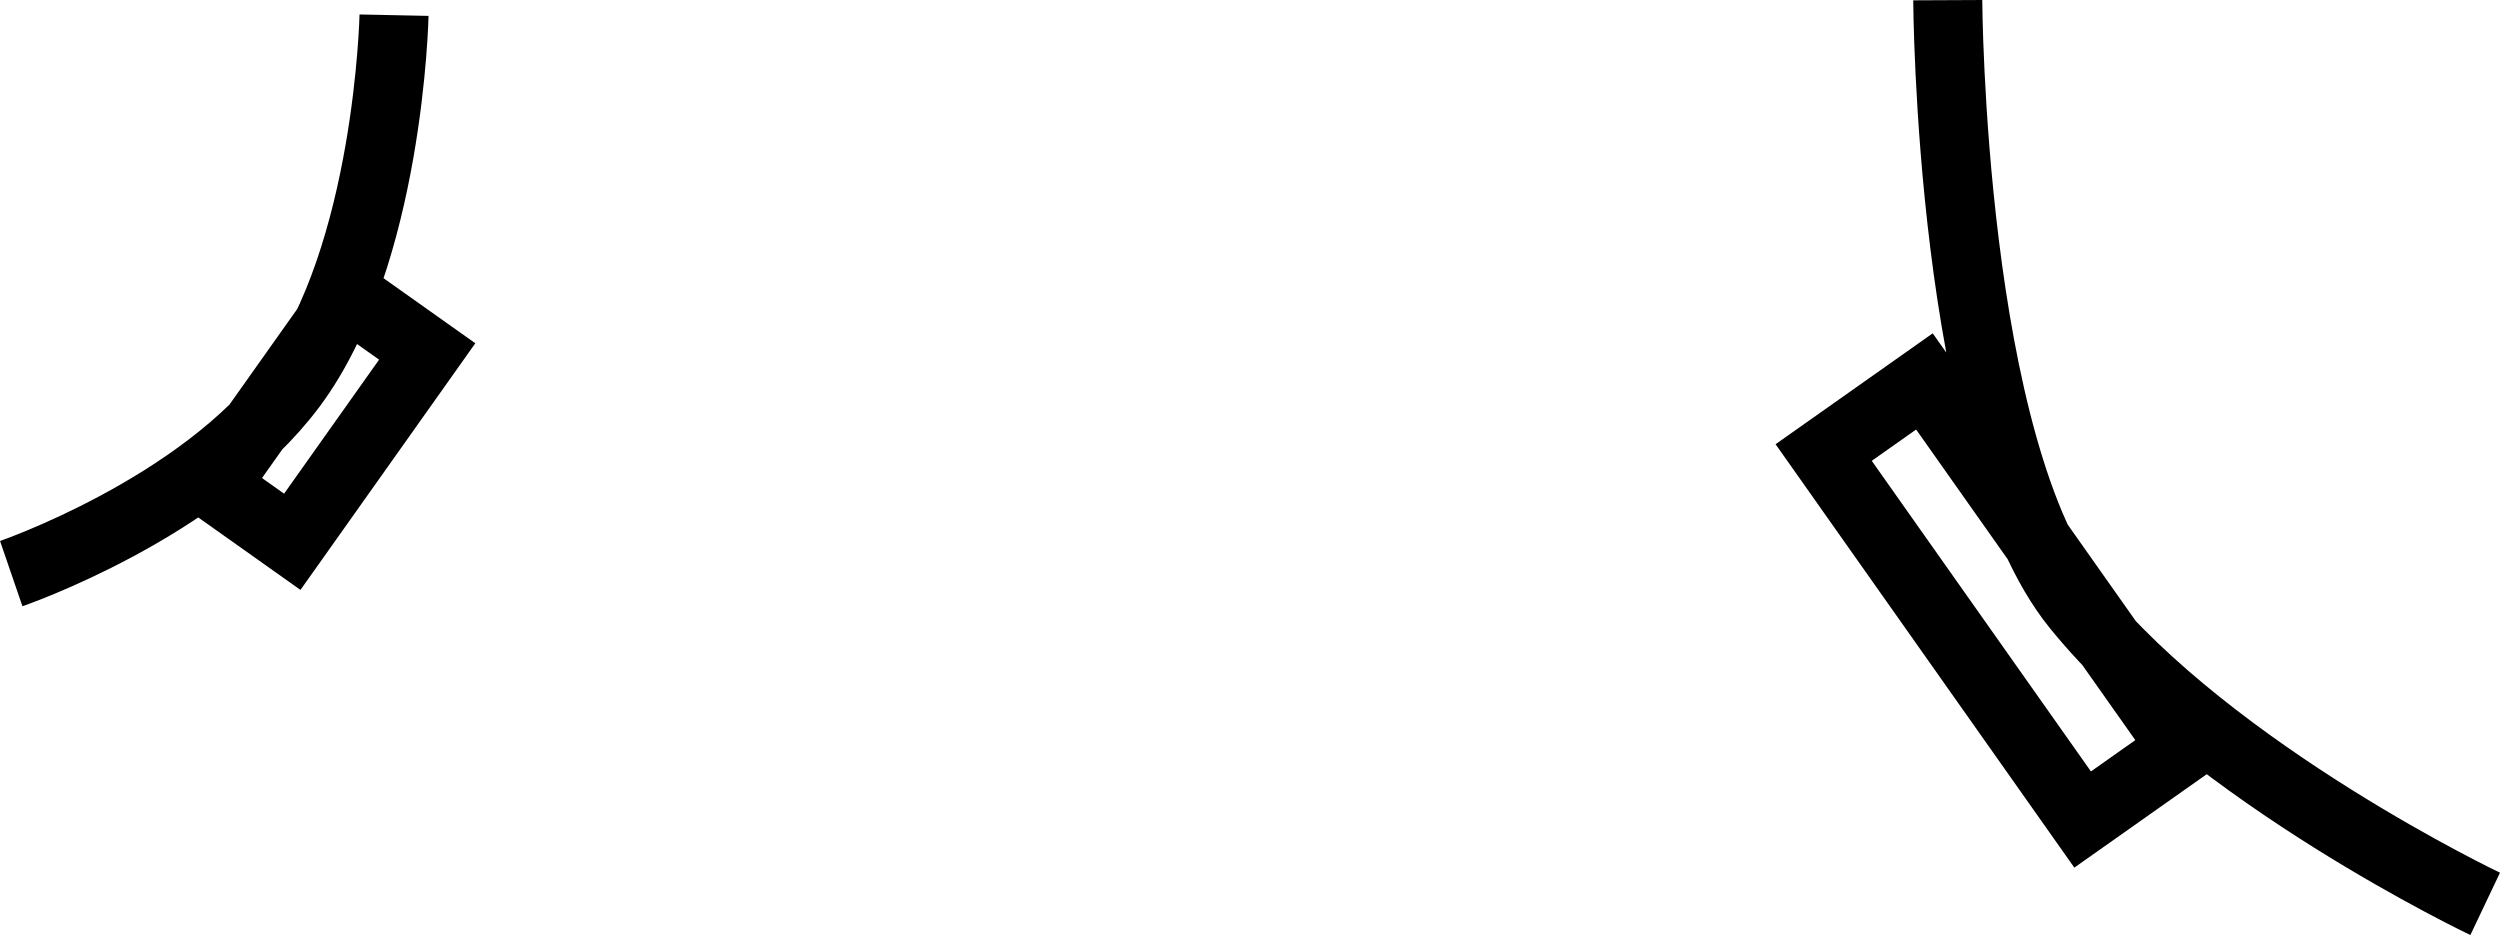
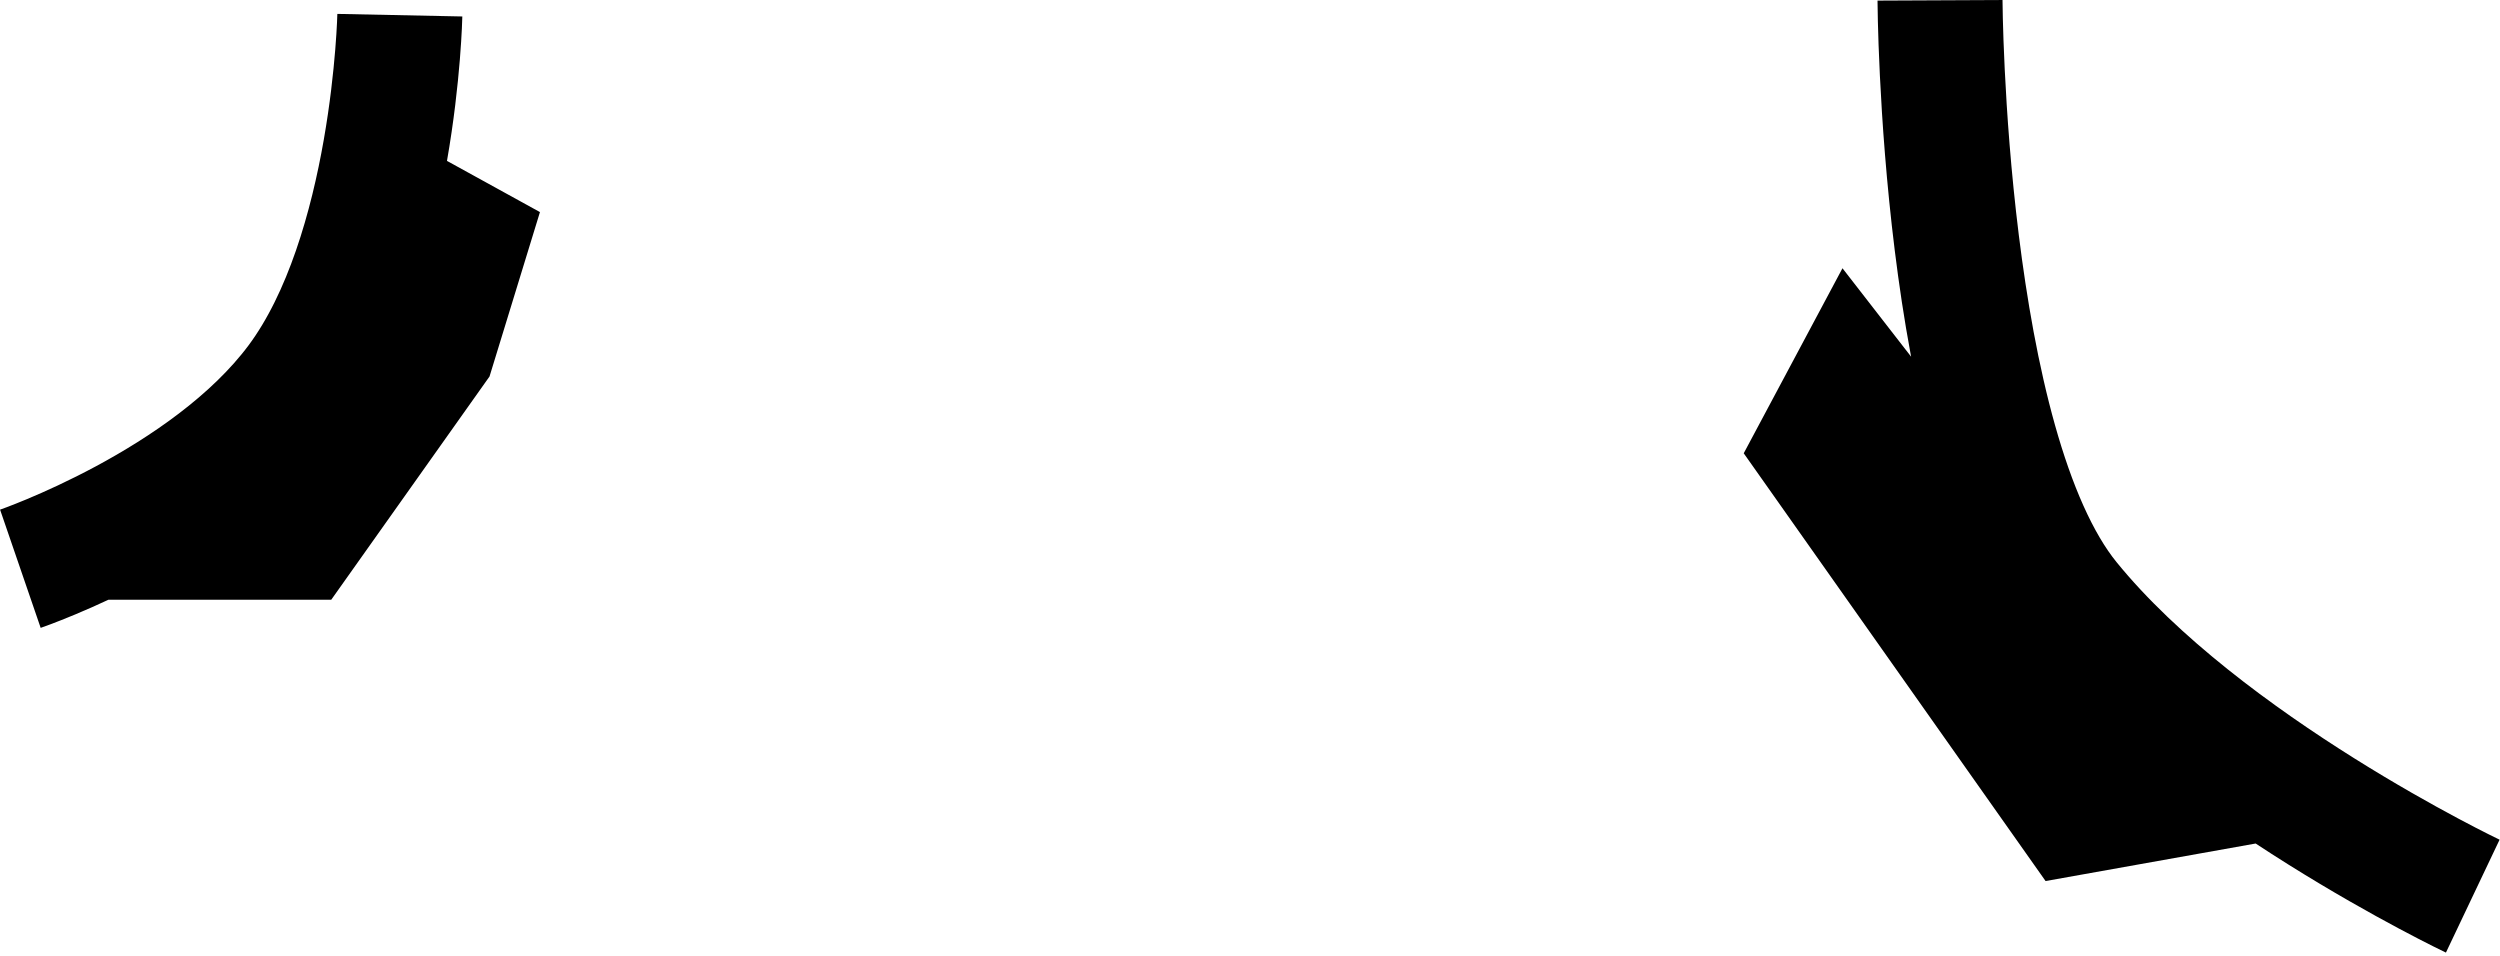
- <svg xmlns="http://www.w3.org/2000/svg" width="833" height="312" viewBox="0 0 833 312" fill="none">
-   <path d="M3.744 191.128C3.744 191.128 66.823 169.468 97.279 128.604C129.645 85.179 131.293 5.057 131.293 5.057M648.992 0.055C648.992 0.055 649.685 150.042 692.008 202.132C737.526 258.154 828.06 301.17 828.06 301.17M116.23 98.593L142.345 117.107L97.385 180.525L71.269 162.01L116.23 98.593ZM727.511 249.375L693.936 273.067L607.645 150.782L641.22 127.09L727.511 249.375Z" stroke="black" stroke-width="23" />
+ <svg xmlns="http://www.w3.org/2000/svg" width="840" height="321" viewBox="0 0 840 321" fill="none">
+   <path d="M6.845 191.102C6.845 191.102 69.9 169.45 100.345 128.602C132.698 85.194 134.345 5.102 134.345 5.102M651.845 0.102C651.845 0.102 652.537 150.031 694.845 202.102C740.345 258.102 830.845 301.102 830.845 301.102M161.345 65.102L145.393 117.109L100.45 180.503H62.345L161.345 65.102ZM729.845 267.102L696.772 273.01L610.514 150.771L622.345 128.602L729.845 267.102Z" stroke="black" stroke-width="42" />
</svg>
